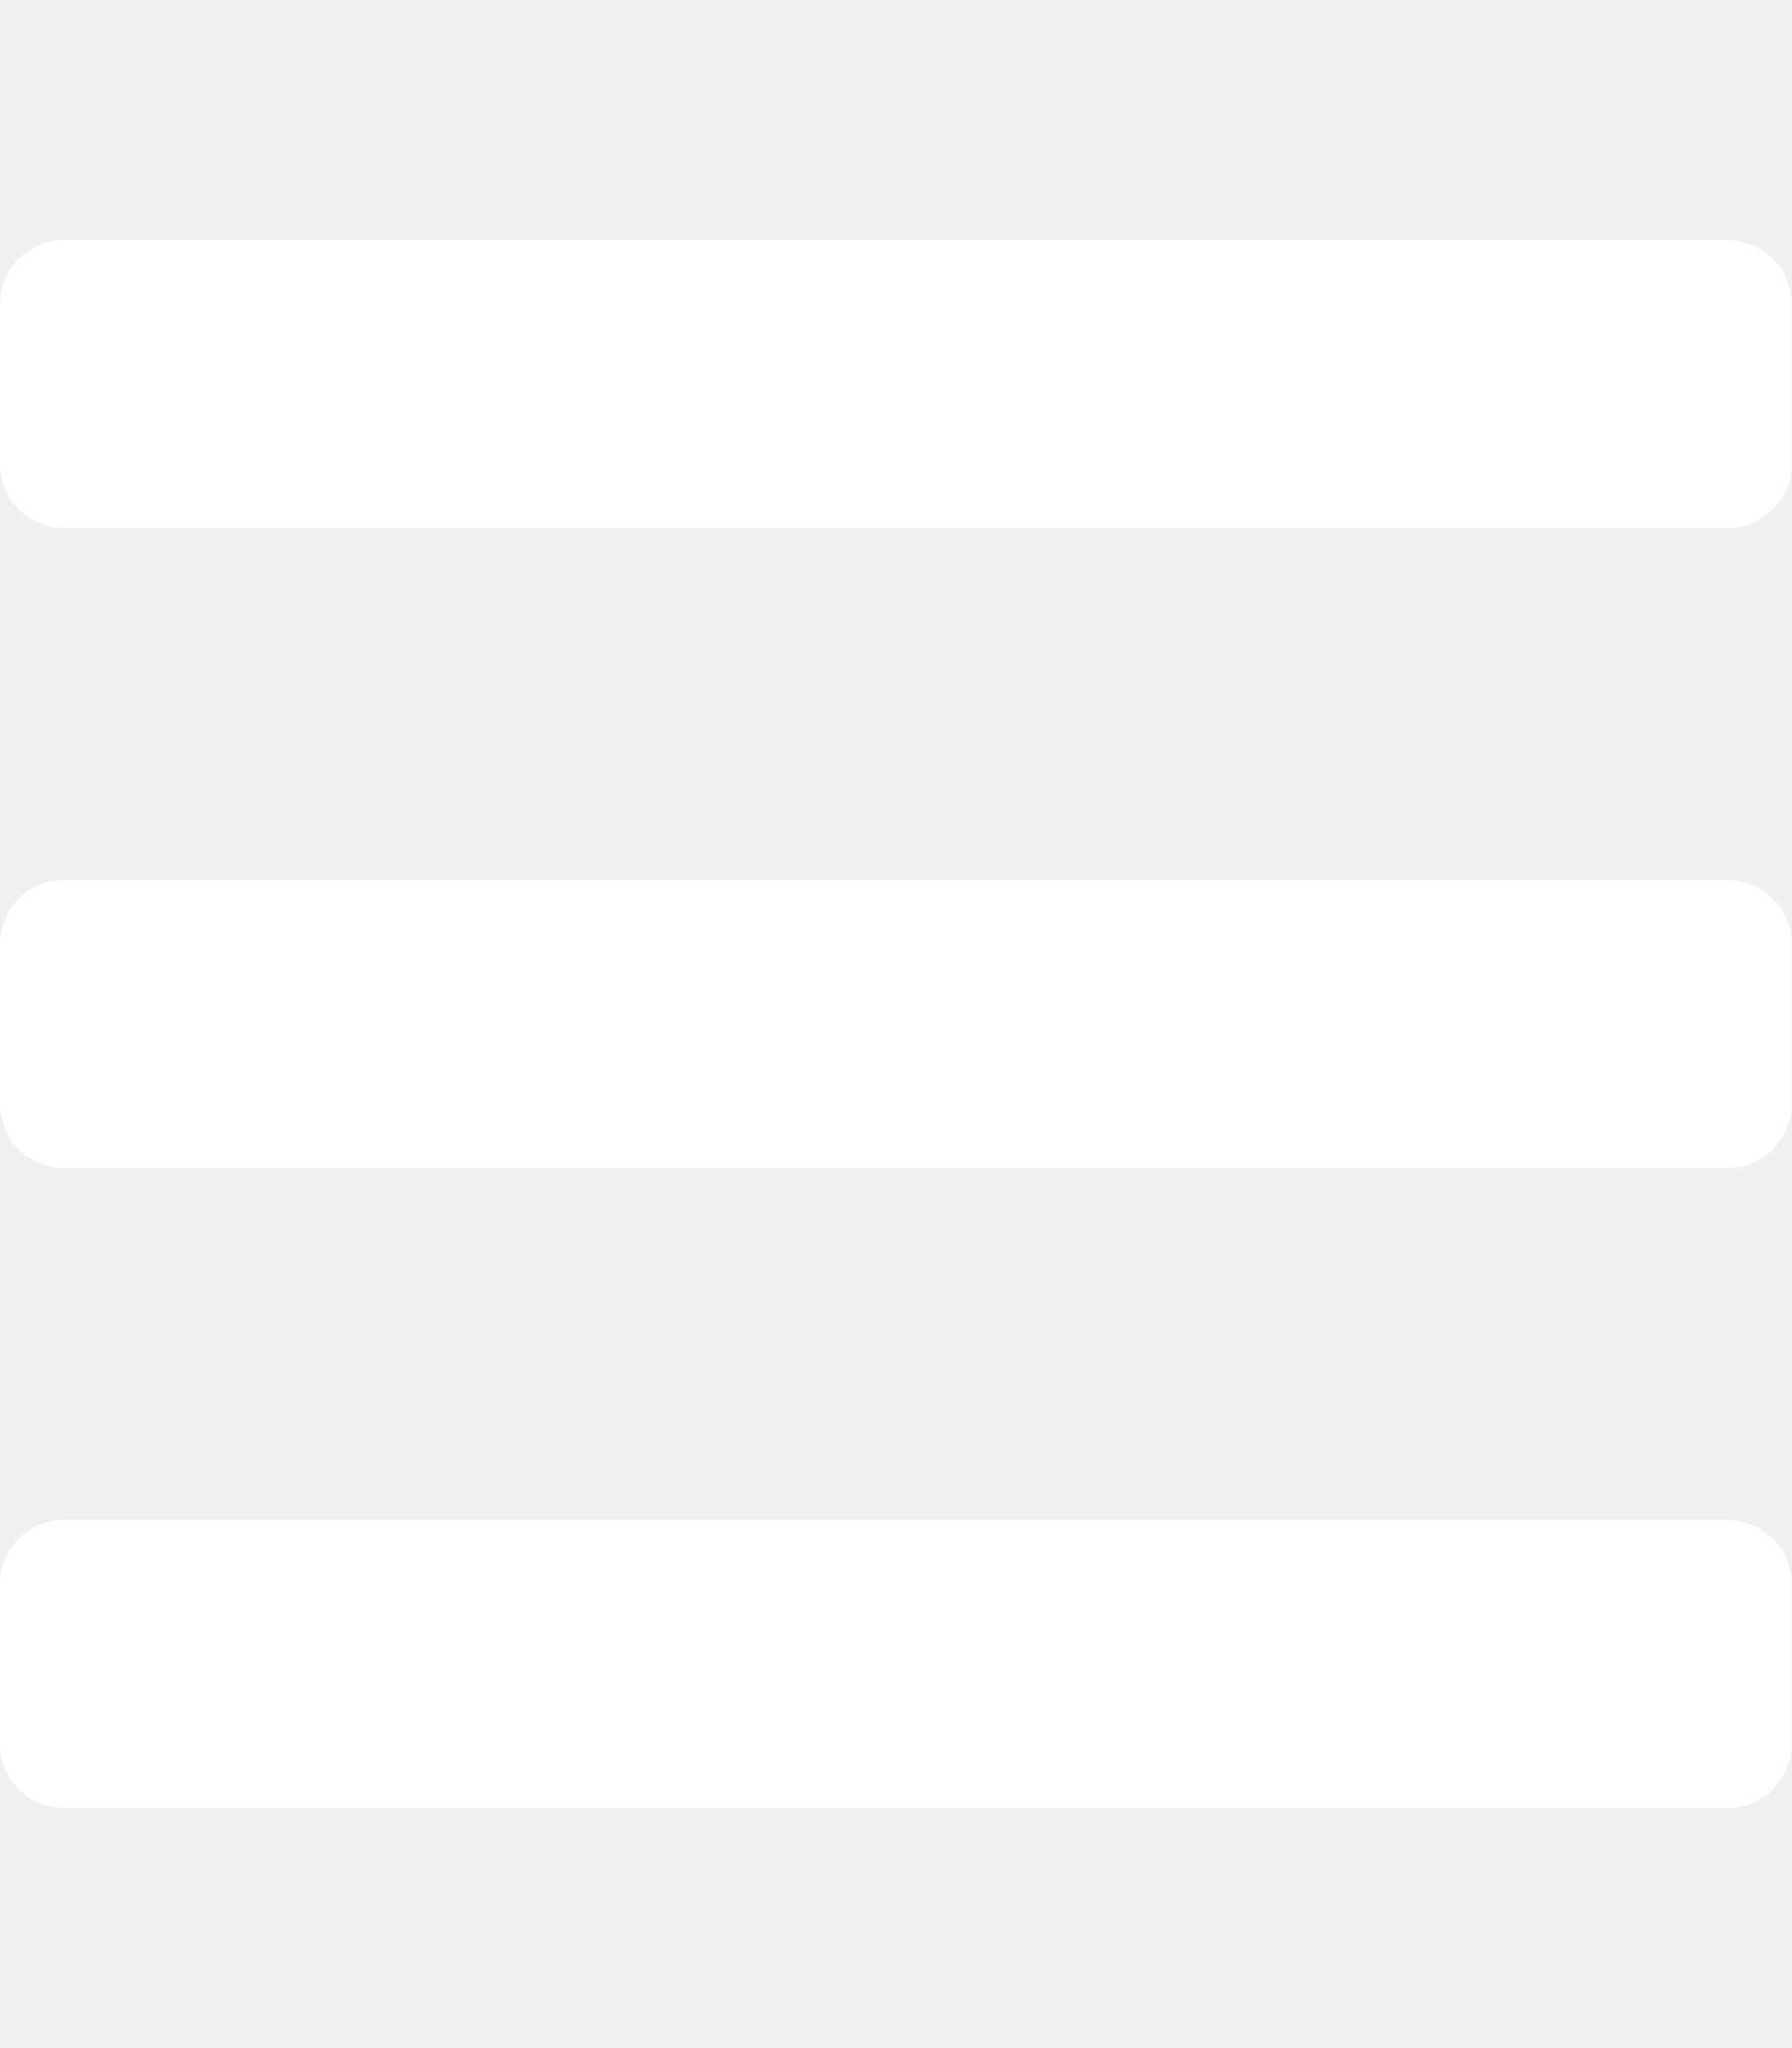
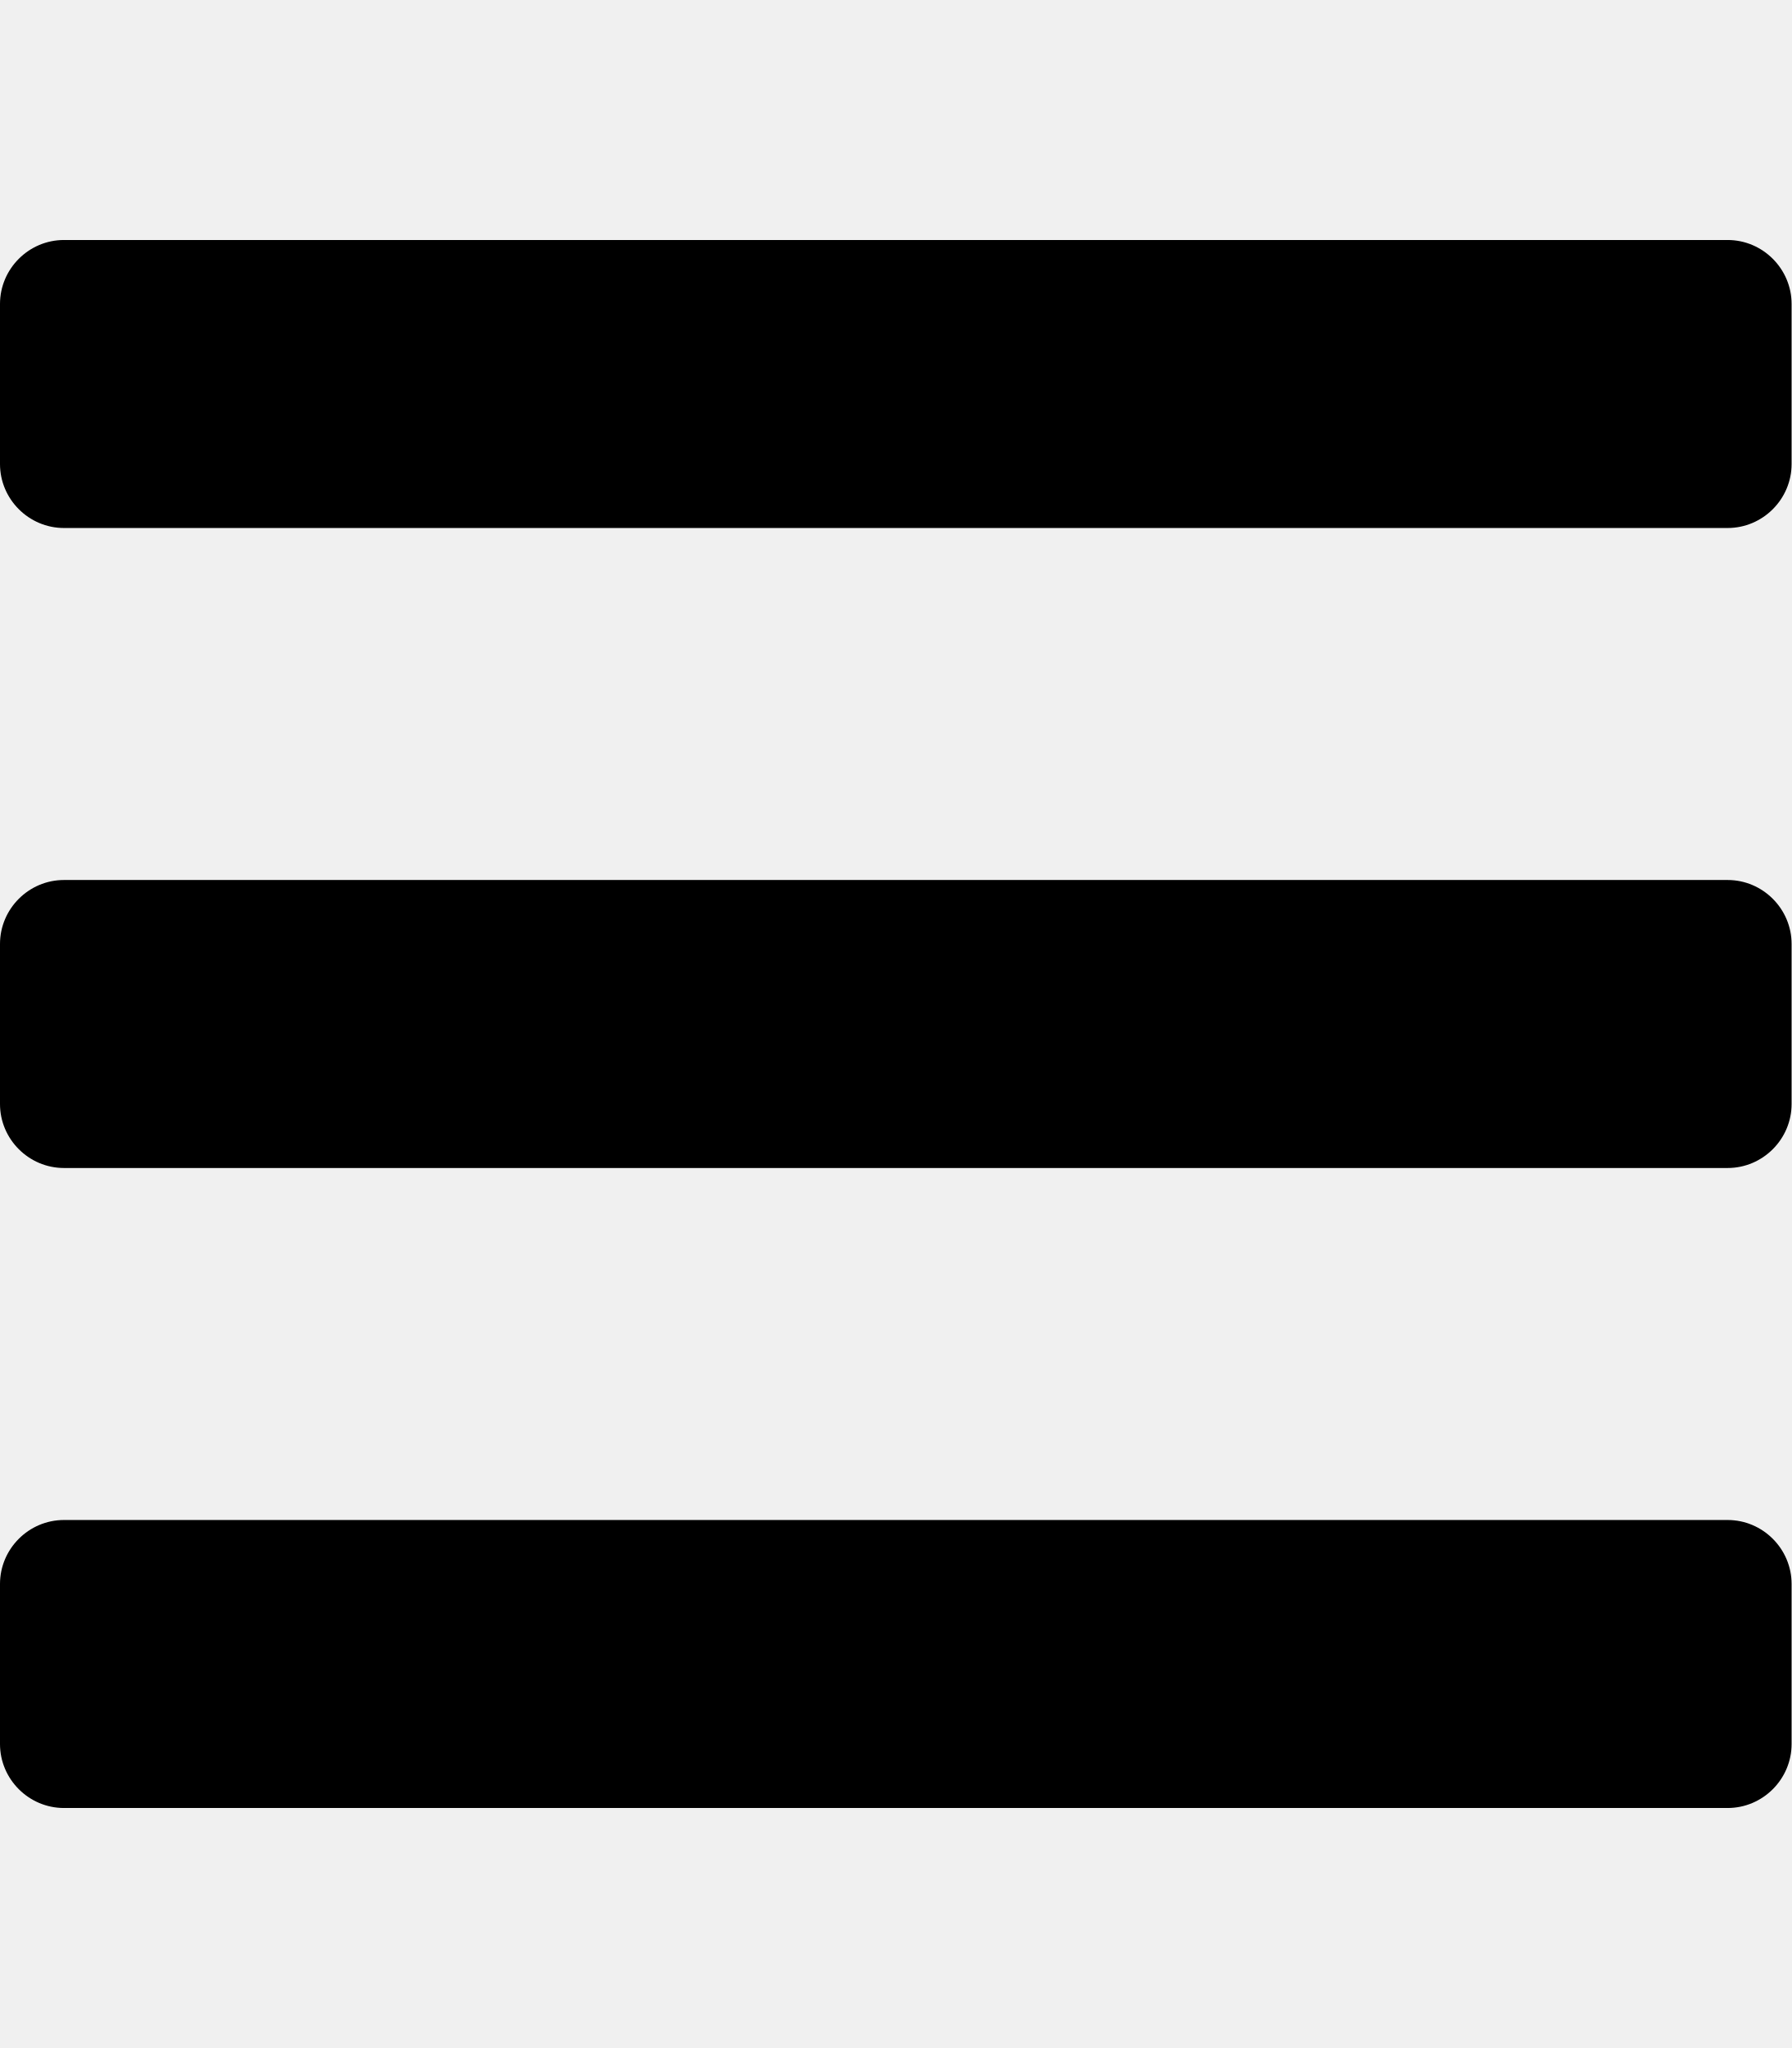
<svg xmlns="http://www.w3.org/2000/svg" version="1.1" id="Layer_1" focusable="false" x="0px" y="0px" viewBox="0 0 448 512" style="enable-background:new 0 0 448 512;" xml:space="preserve">
  <style type="text/css">
- 	.st0{fill:#ffffff;}
+ 	.st0{fill:#000000;}
</style>
  <path class="st0" d="M16,132h416c8.8,0,16-7.2,16-16V76c0-8.8-7.2-16-16-16H16C7.2,60,0,67.2,0,76v40C0,124.8,7.2,132,16,132z   M16,292h416c8.8,0,16-7.2,16-16v-40c0-8.8-7.2-16-16-16H16c-8.8,0-16,7.2-16,16v40C0,284.8,7.2,292,16,292z M16,452h416  c8.8,0,16-7.2,16-16v-40c0-8.8-7.2-16-16-16H16c-8.8,0-16,7.2-16,16v40C0,444.8,7.2,452,16,452z" />
</svg>
